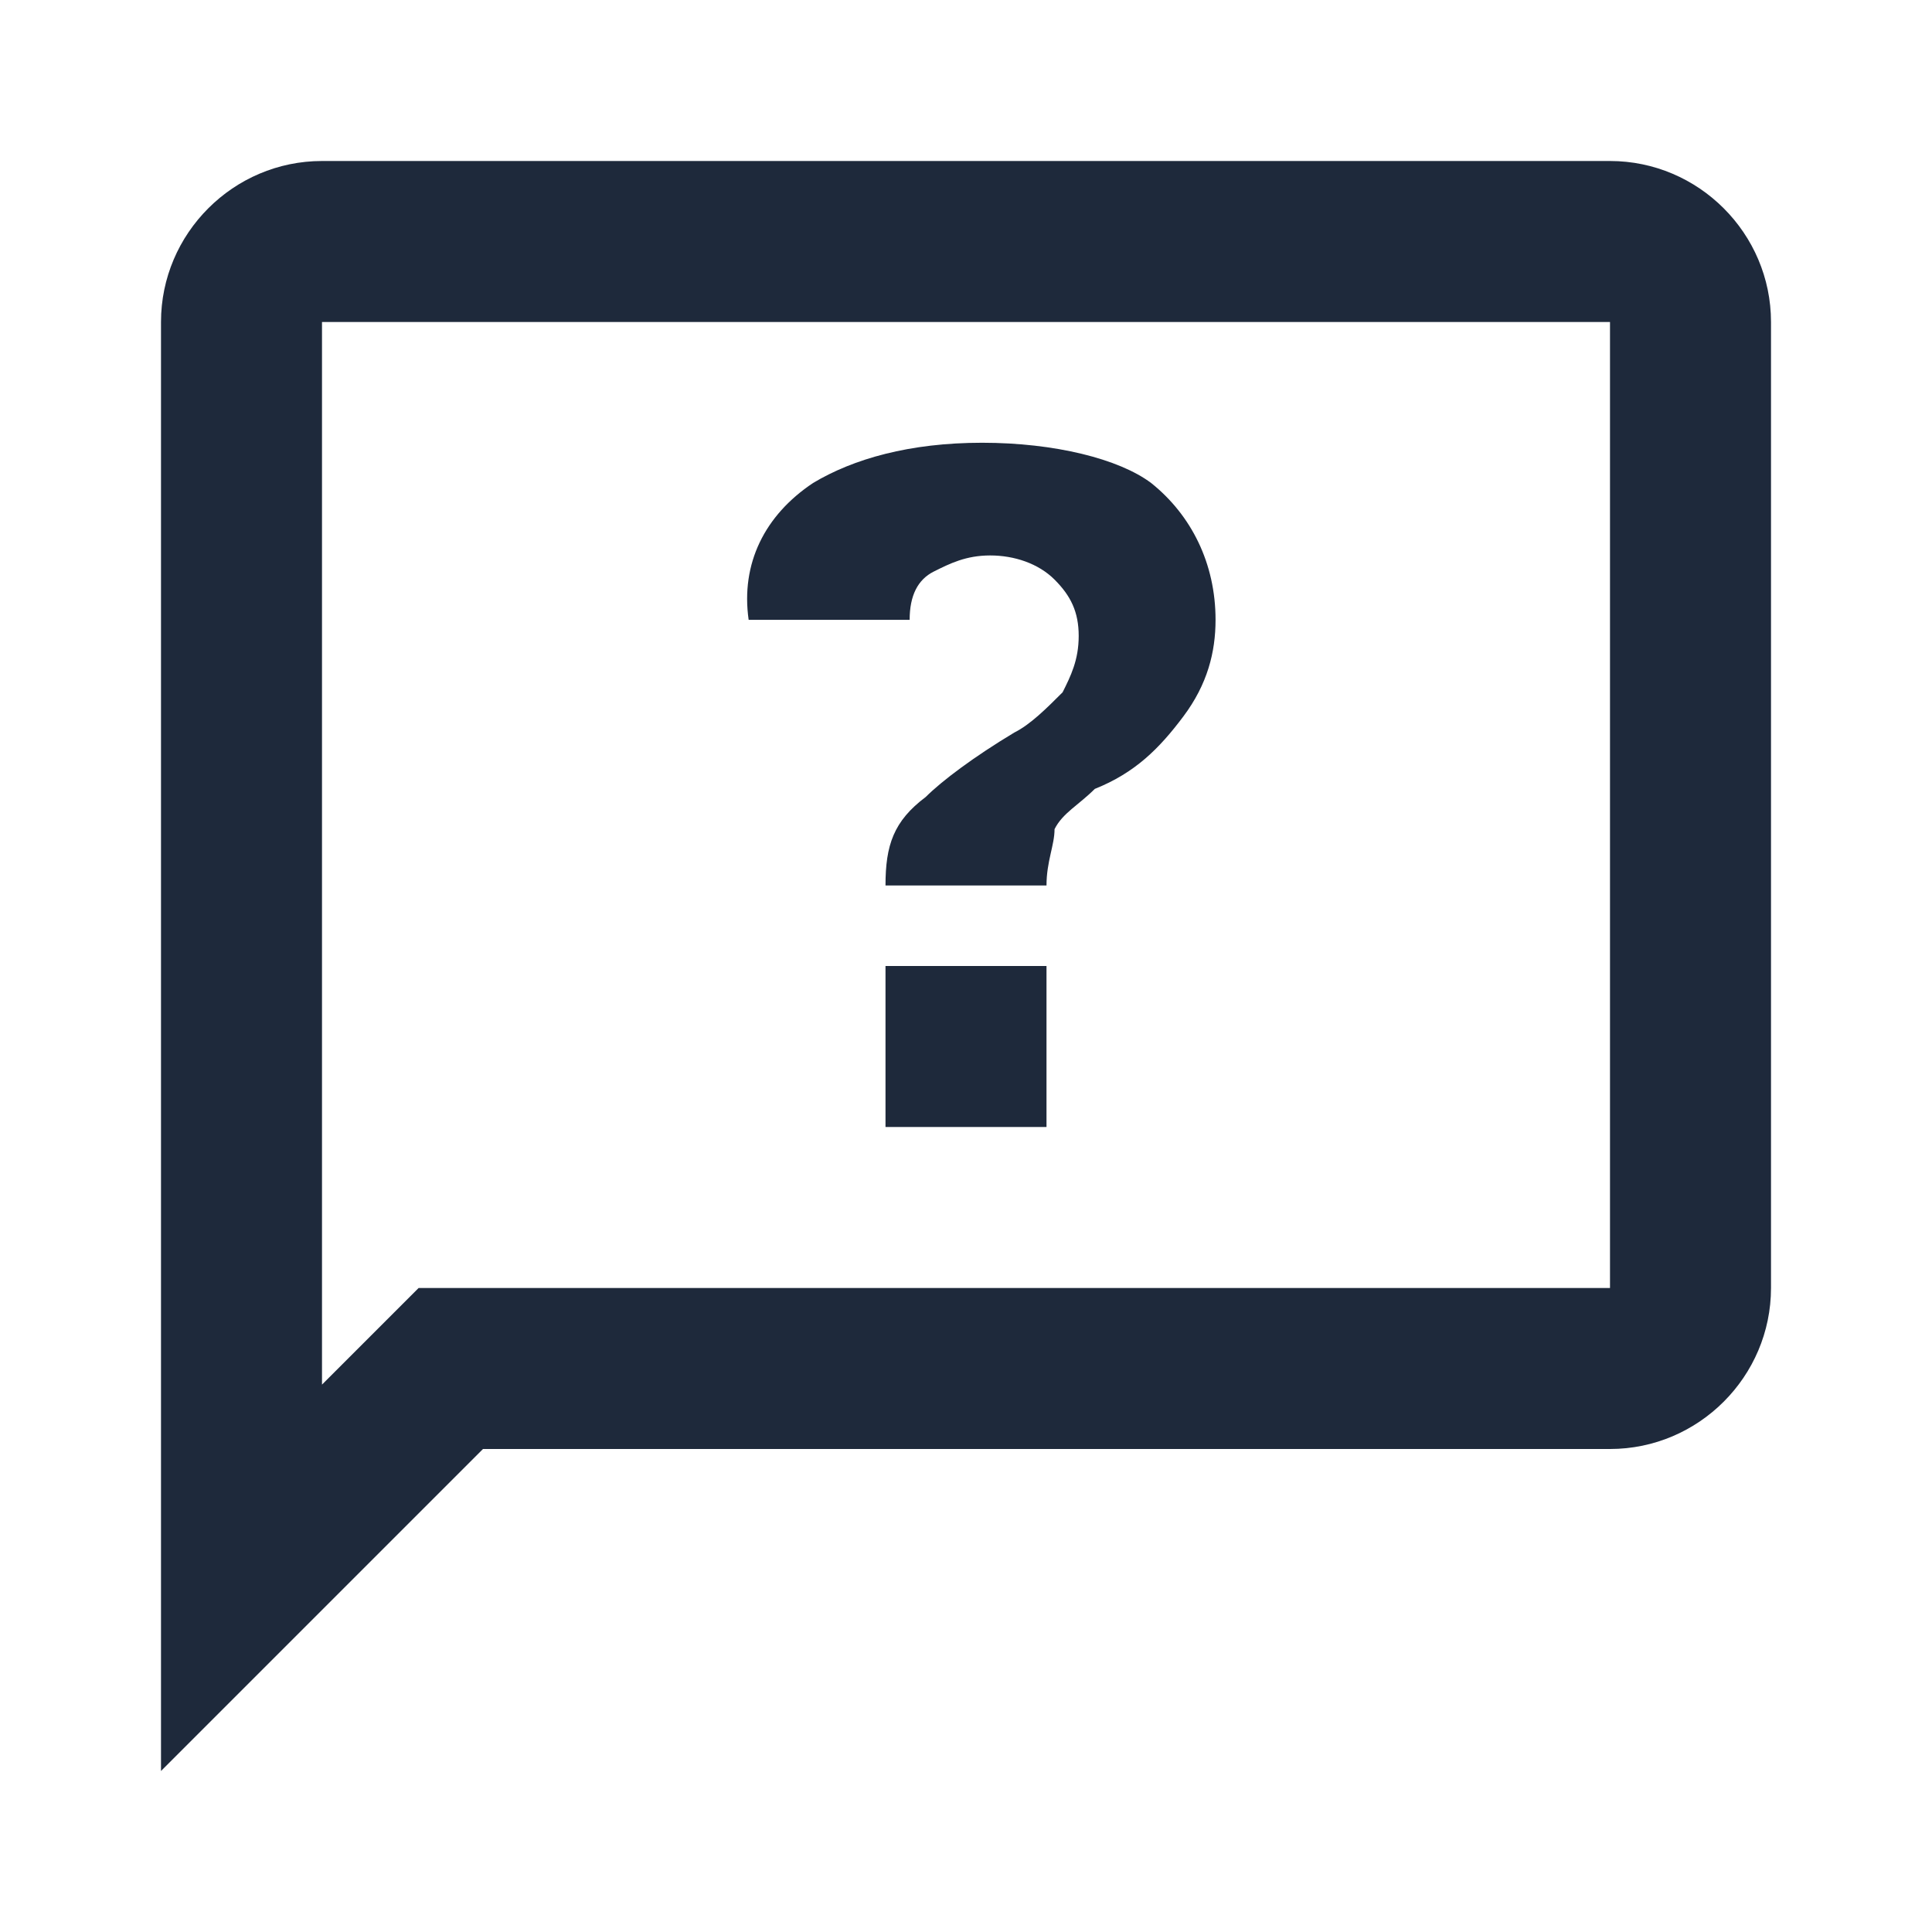
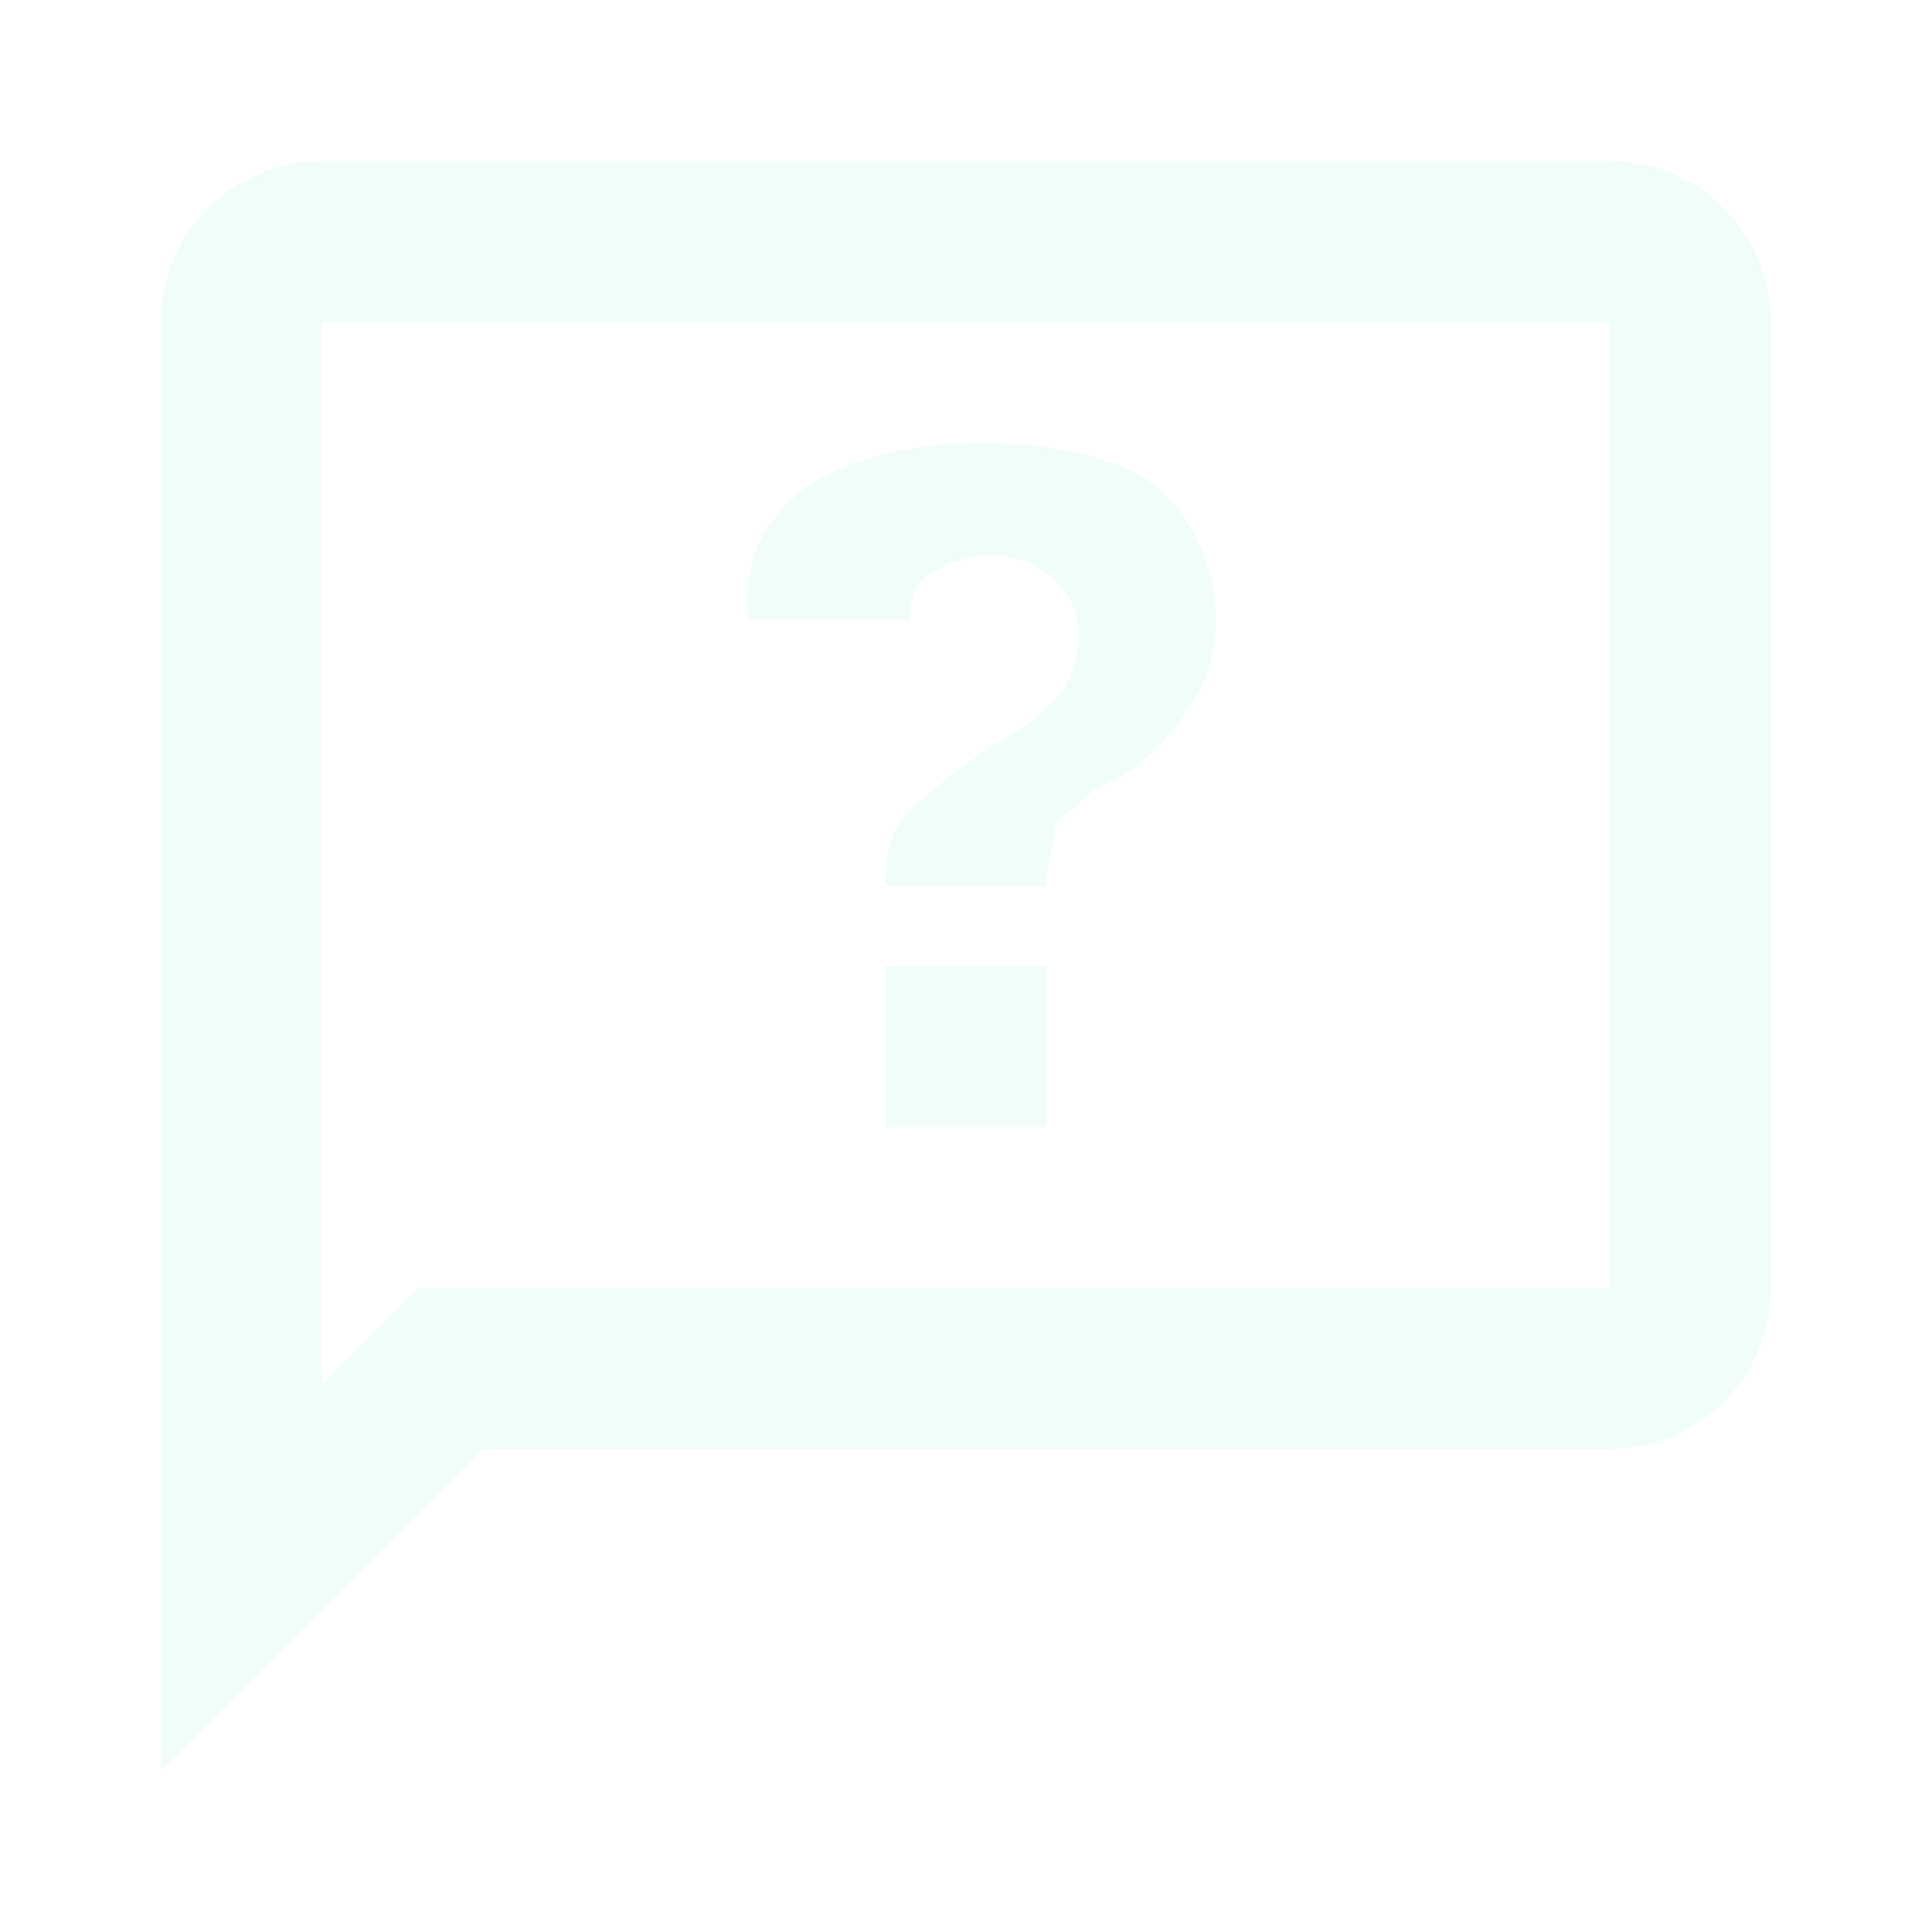
<svg xmlns="http://www.w3.org/2000/svg" viewBox="0 0 24 24">
-   <path fill="#1e293b" d="M20 2H4C2.9 2 2 2.9 2 4V22L6 18H20C21.1 18 22 17.1 22 16V4C22 2.9 21.1 2 20 2M20 16H5.2L4 17.2V4H20V16M12.2 5.5C11.3 5.5 10.6 5.7 10.1 6C9.5 6.4 9.2 7 9.3 7.7H11.3C11.3 7.4 11.4 7.2 11.6 7.1C11.8 7 12 6.9 12.3 6.9C12.6 6.9 12.9 7 13.1 7.2C13.3 7.4 13.4 7.6 13.4 7.9C13.4 8.2 13.3 8.4 13.2 8.6C13 8.8 12.8 9 12.6 9.1C12.1 9.4 11.7 9.7 11.5 9.9C11.1 10.2 11 10.5 11 11H13C13 10.7 13.1 10.5 13.1 10.3C13.2 10.1 13.4 10 13.6 9.8C14.1 9.6 14.4 9.3 14.7 8.9C15 8.5 15.1 8.1 15.1 7.7C15.1 7 14.8 6.4 14.3 6C13.9 5.7 13.1 5.5 12.2 5.5M11 12V14H13V12H11Z" />
+   <path fill="#f0fdfa" d="M20 2H4C2.9 2 2 2.9 2 4V22L6 18H20C21.1 18 22 17.1 22 16V4C22 2.9 21.1 2 20 2M20 16H5.2L4 17.2V4H20V16M12.2 5.5C11.3 5.5 10.6 5.7 10.1 6C9.5 6.4 9.2 7 9.3 7.7H11.3C11.3 7.4 11.4 7.2 11.6 7.1C11.8 7 12 6.9 12.3 6.9C12.6 6.9 12.9 7 13.1 7.2C13.3 7.4 13.4 7.6 13.4 7.9C13.4 8.2 13.3 8.4 13.2 8.6C13 8.8 12.8 9 12.6 9.1C12.1 9.4 11.7 9.7 11.5 9.9C11.1 10.2 11 10.5 11 11H13C13 10.7 13.1 10.5 13.1 10.3C13.2 10.1 13.4 10 13.6 9.8C14.1 9.6 14.4 9.3 14.7 8.9C15 8.5 15.1 8.1 15.1 7.7C15.1 7 14.8 6.4 14.3 6C13.9 5.7 13.1 5.5 12.2 5.5M11 12V14H13V12H11Z" />
</svg>
